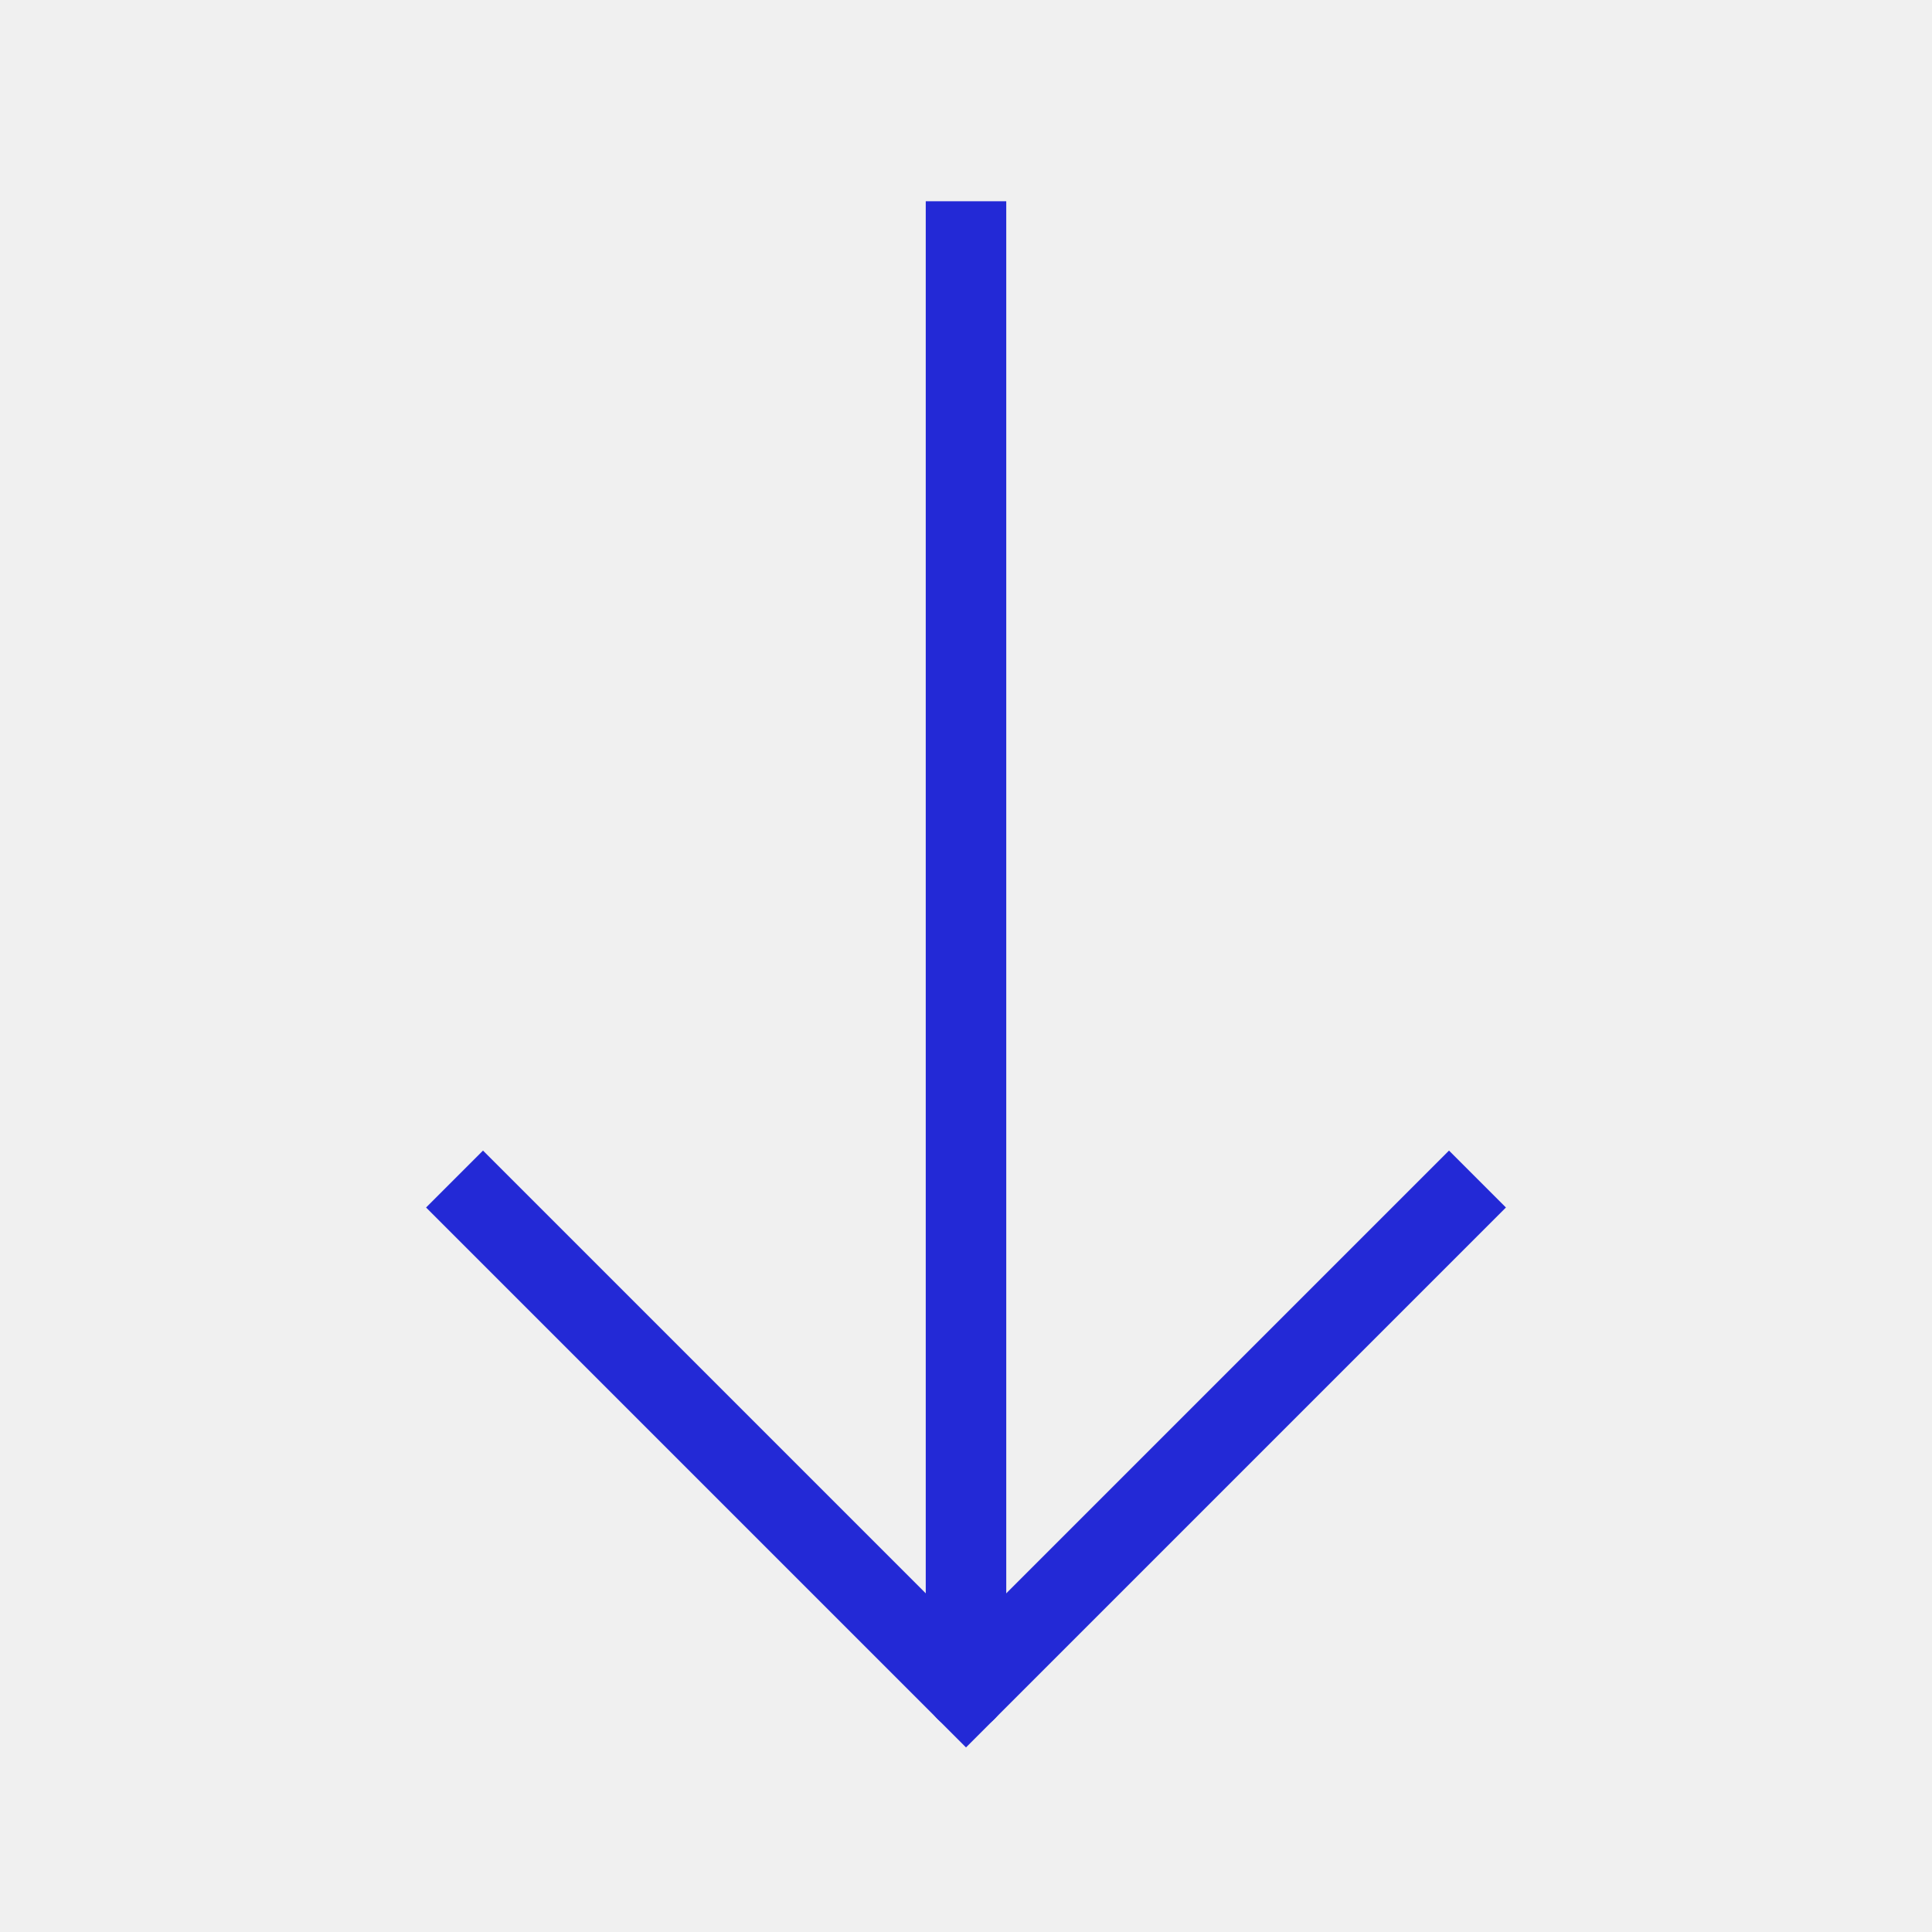
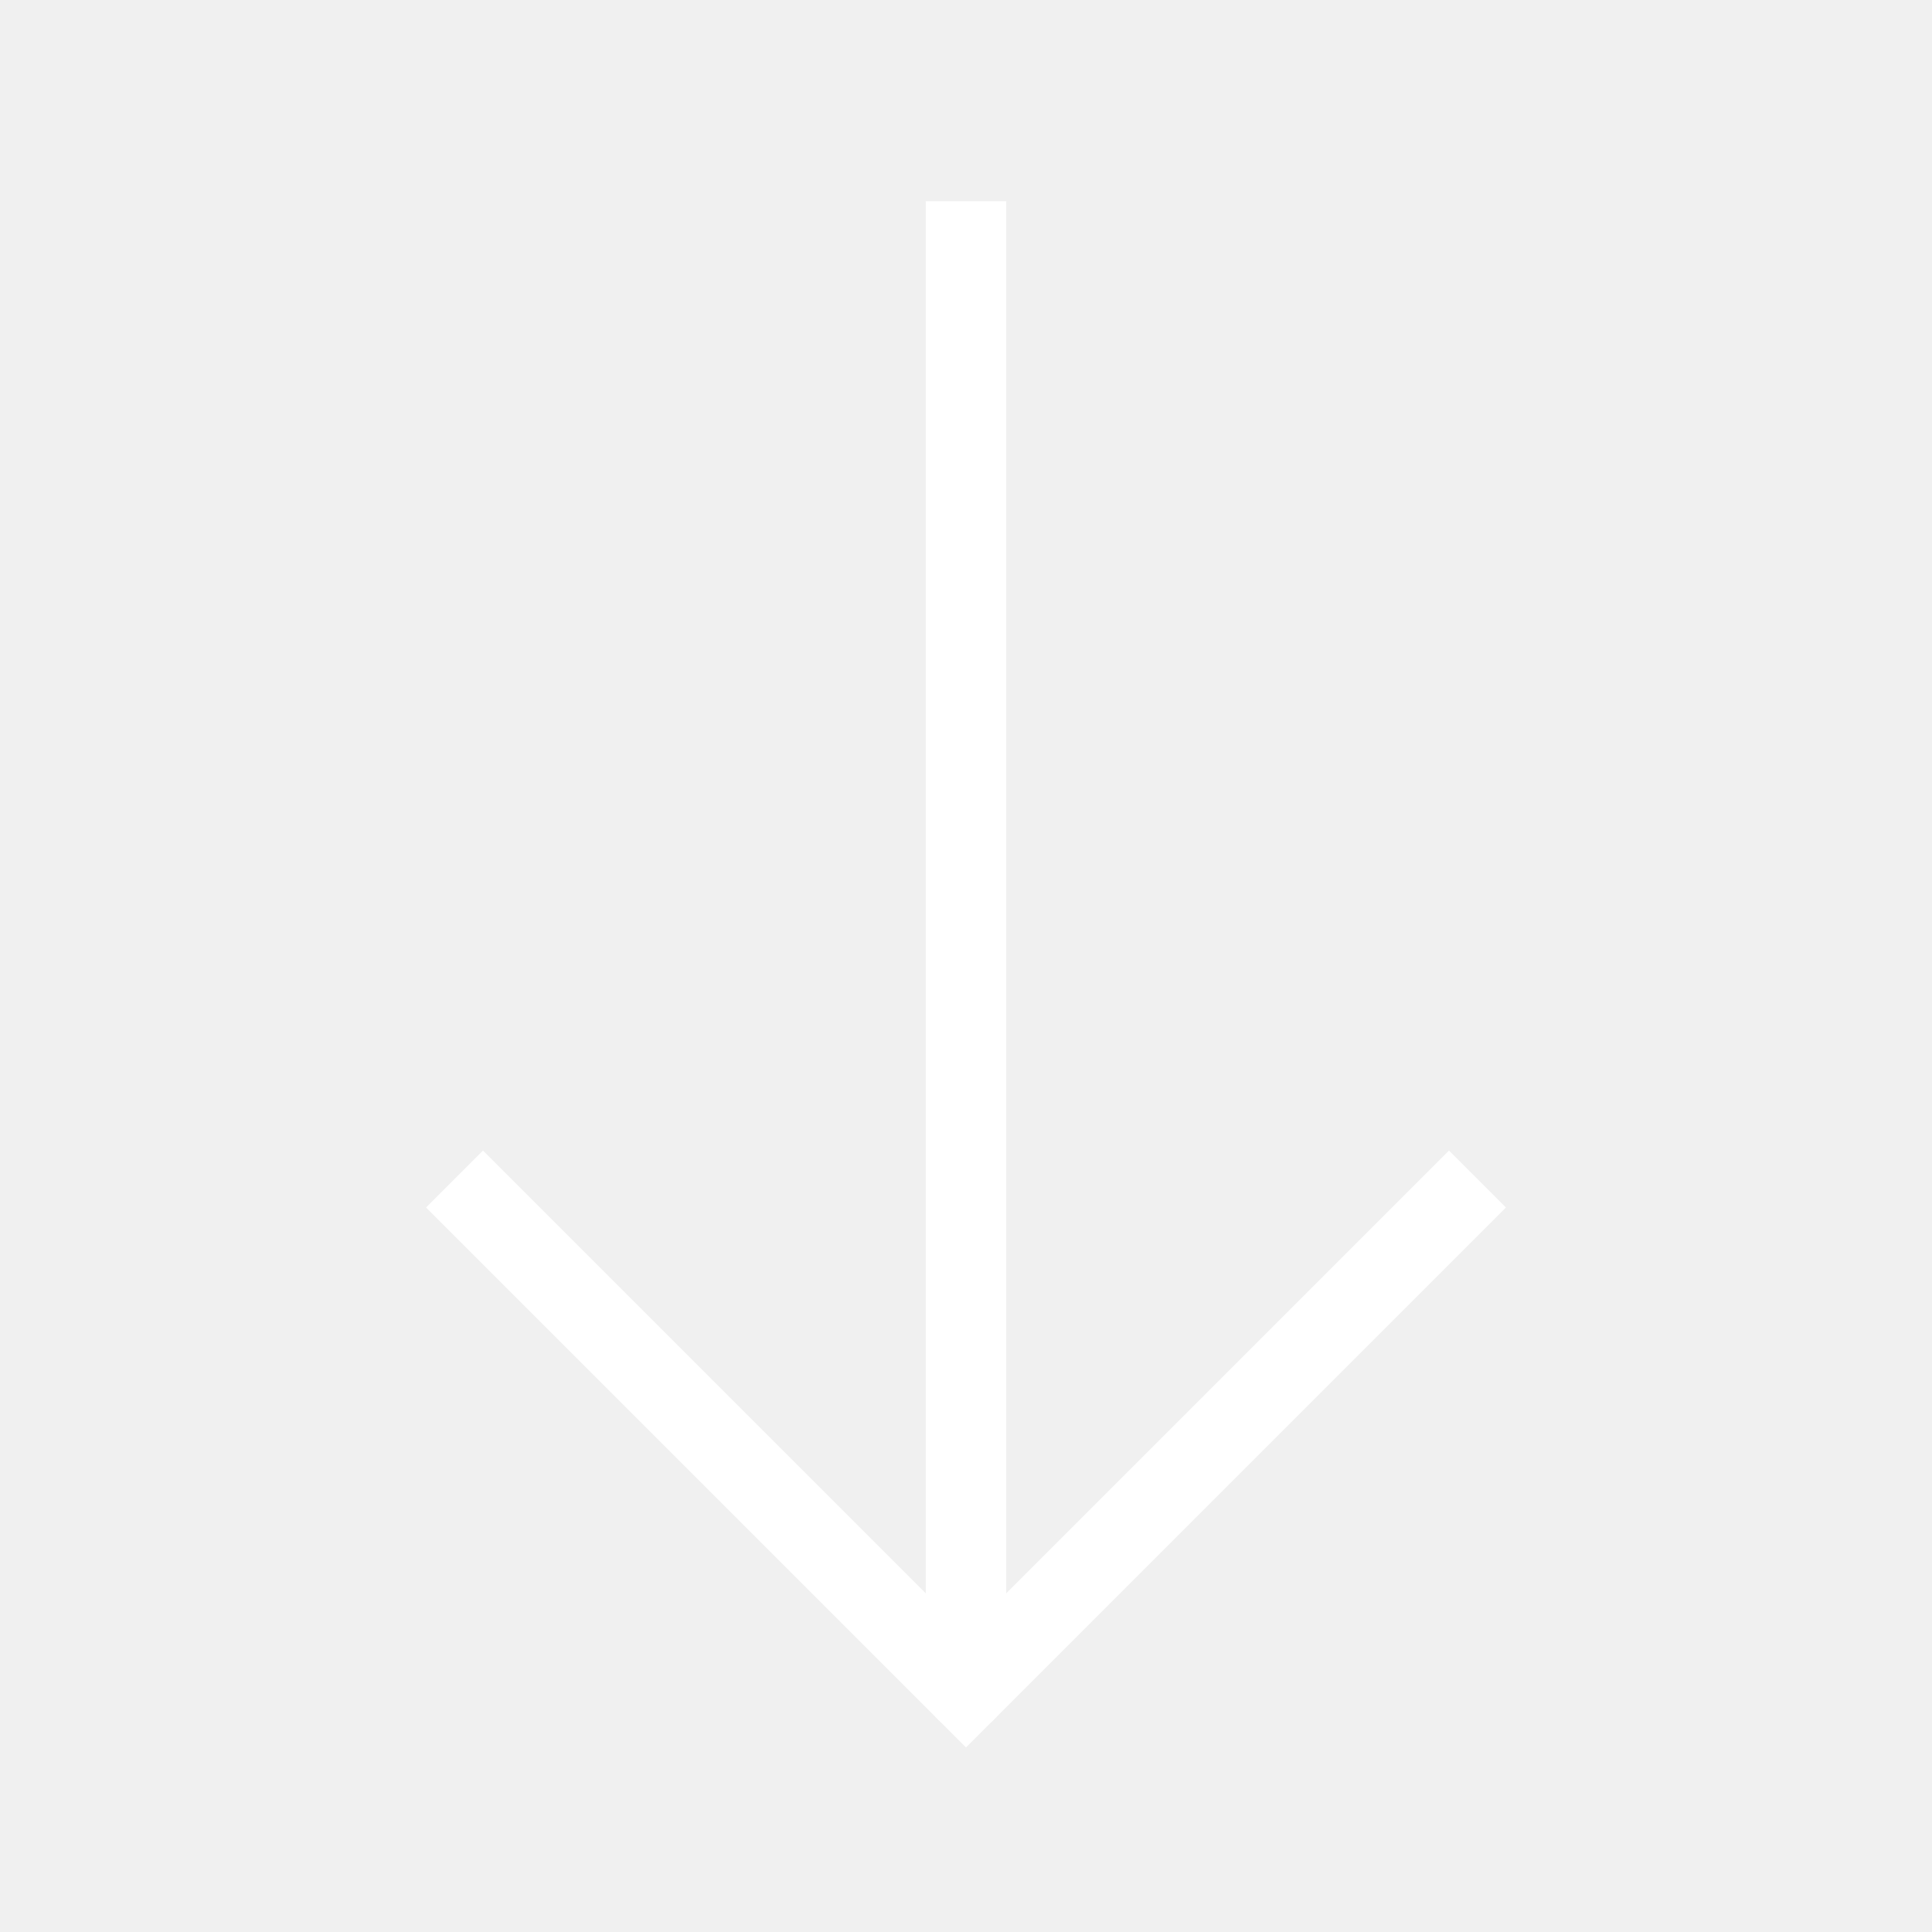
- <svg xmlns="http://www.w3.org/2000/svg" role="img" width="48px" height="48px" viewBox="0 0 24 24" aria-labelledby="arrowDownIconTitle" stroke="#2329D6" stroke-width="1" stroke-linecap="square" stroke-linejoin="miter" fill="none" color="#2329D6">
+ <svg xmlns="http://www.w3.org/2000/svg" role="img" width="48px" height="48px" viewBox="0 0 24 24" aria-labelledby="arrowDownIconTitle" stroke="#fff" stroke-width="1" stroke-linecap="square" stroke-linejoin="miter" fill="none" color="#fff">
  <path d="M6 15l6 6 6-6" />
  <path d="M12 3v17" />
  <path stroke-linecap="round" d="M12 21v-1" />
</svg>
